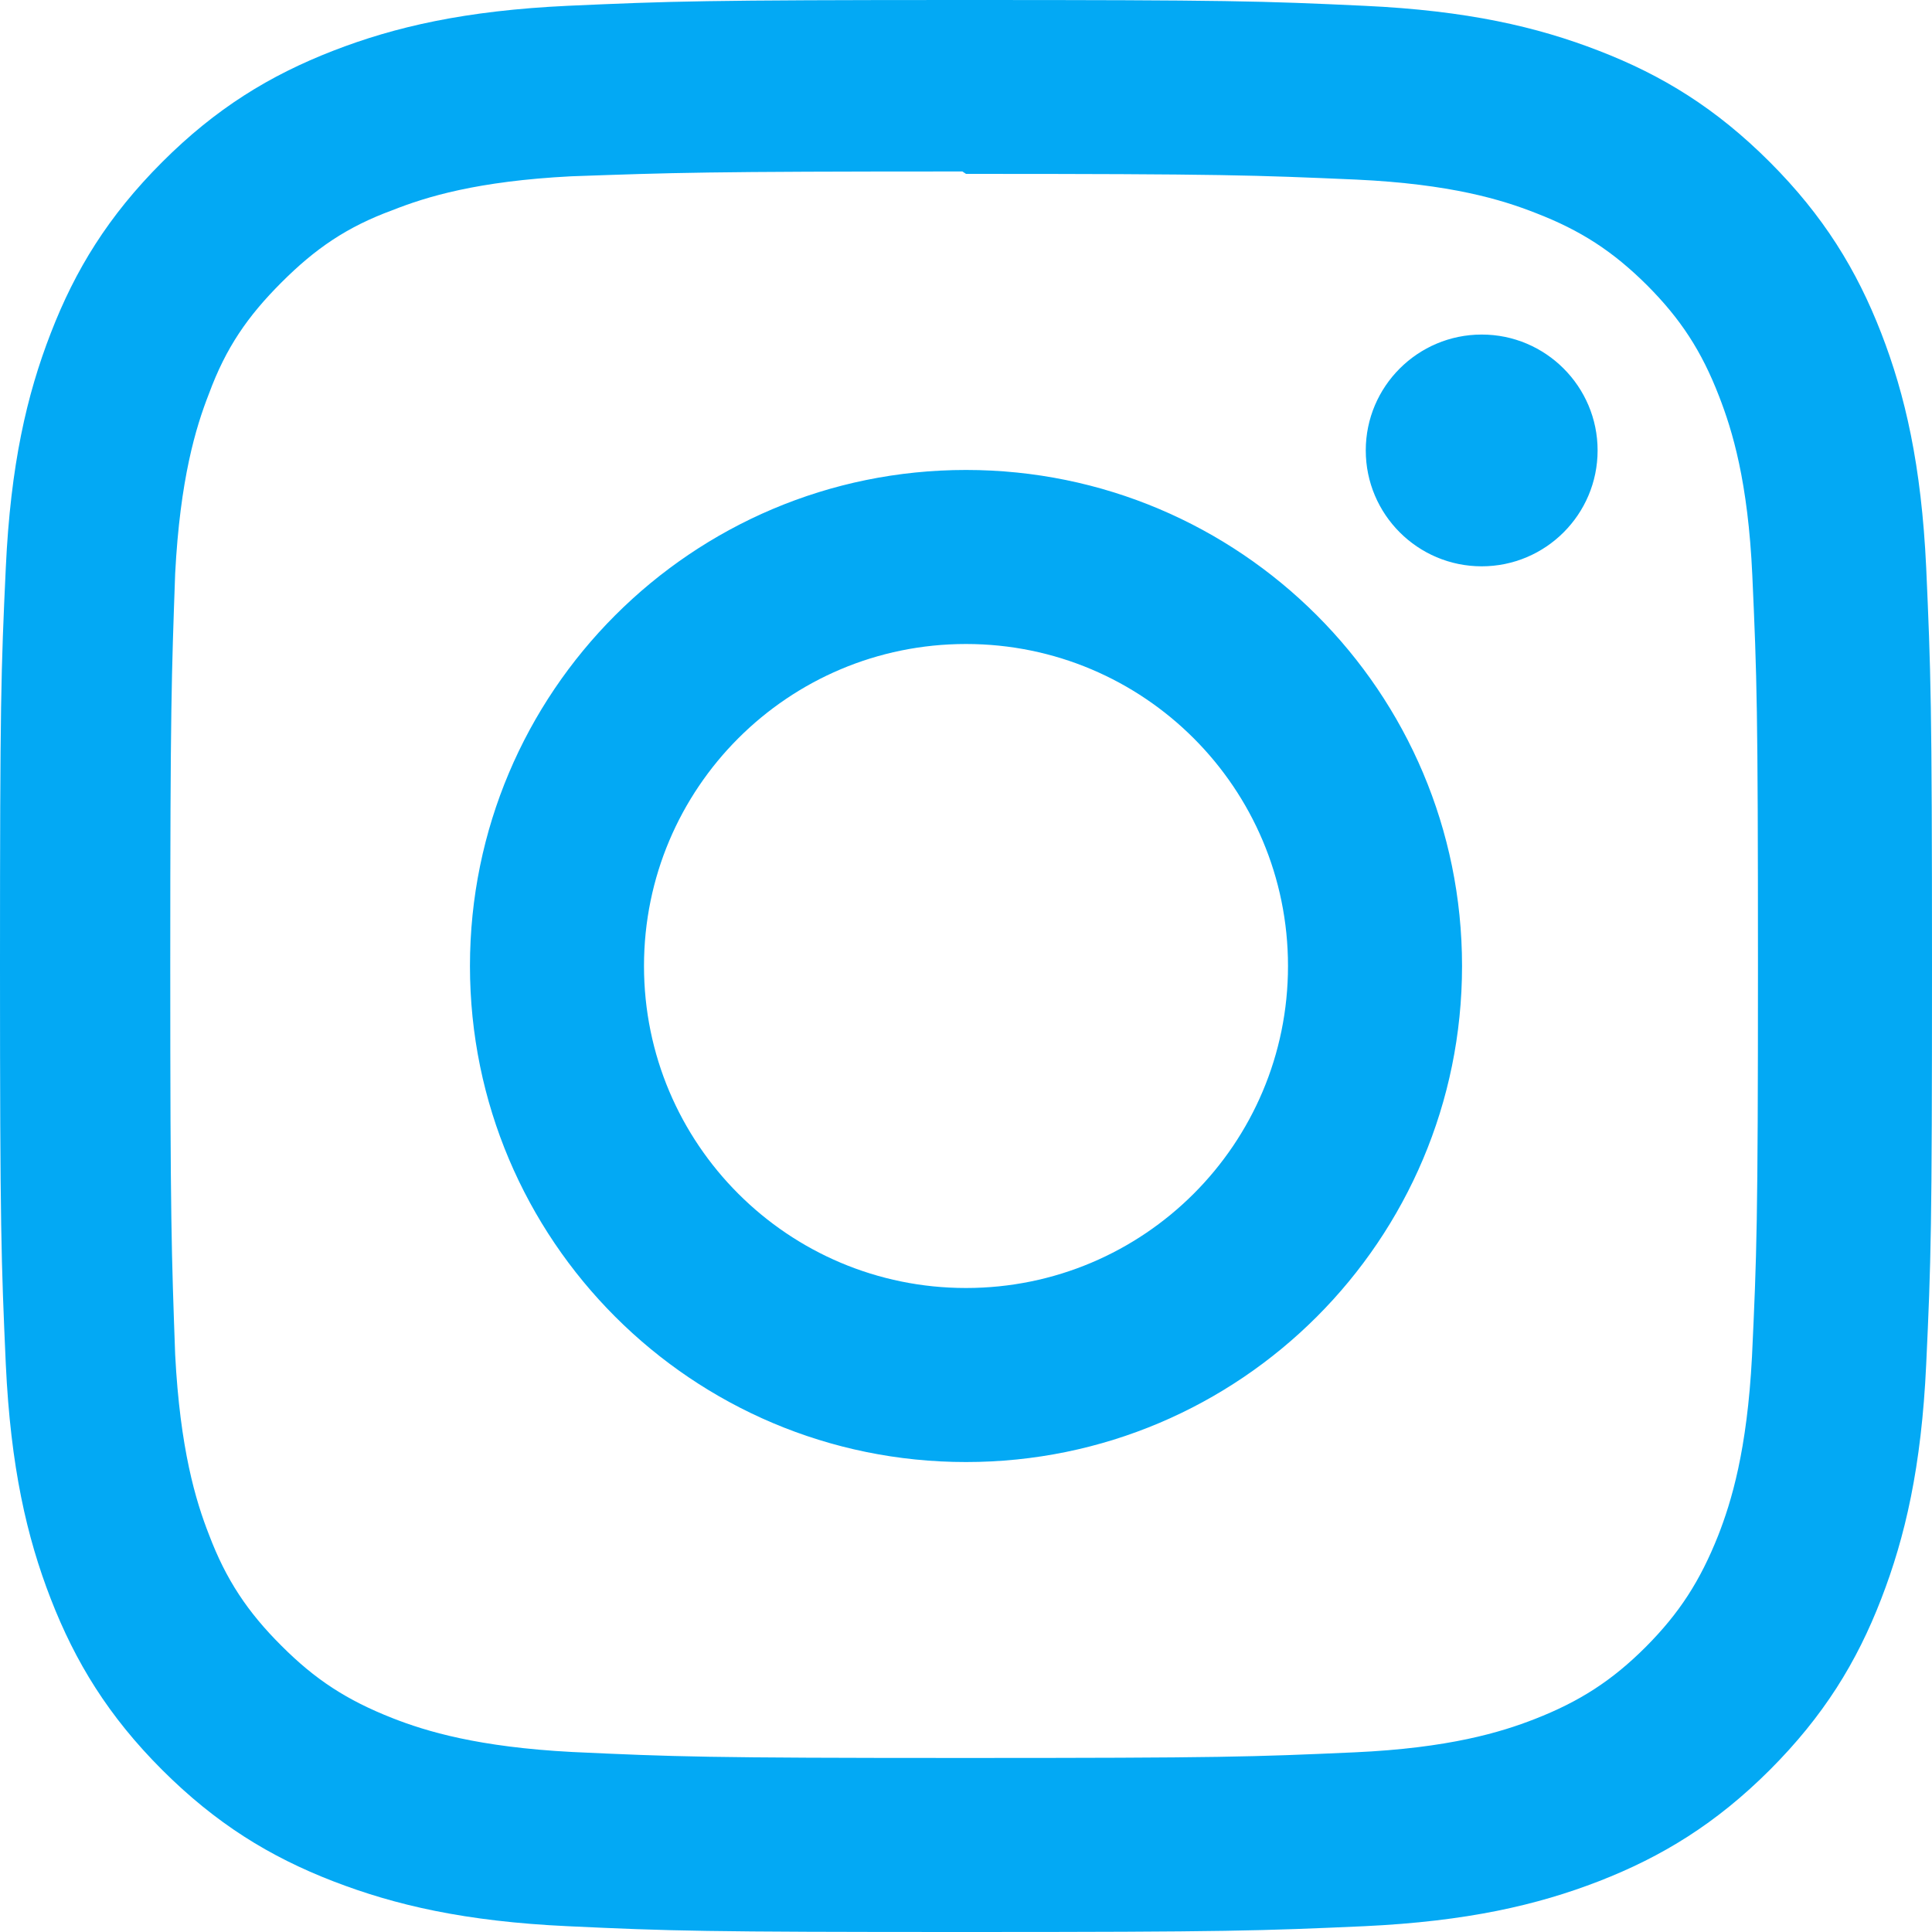
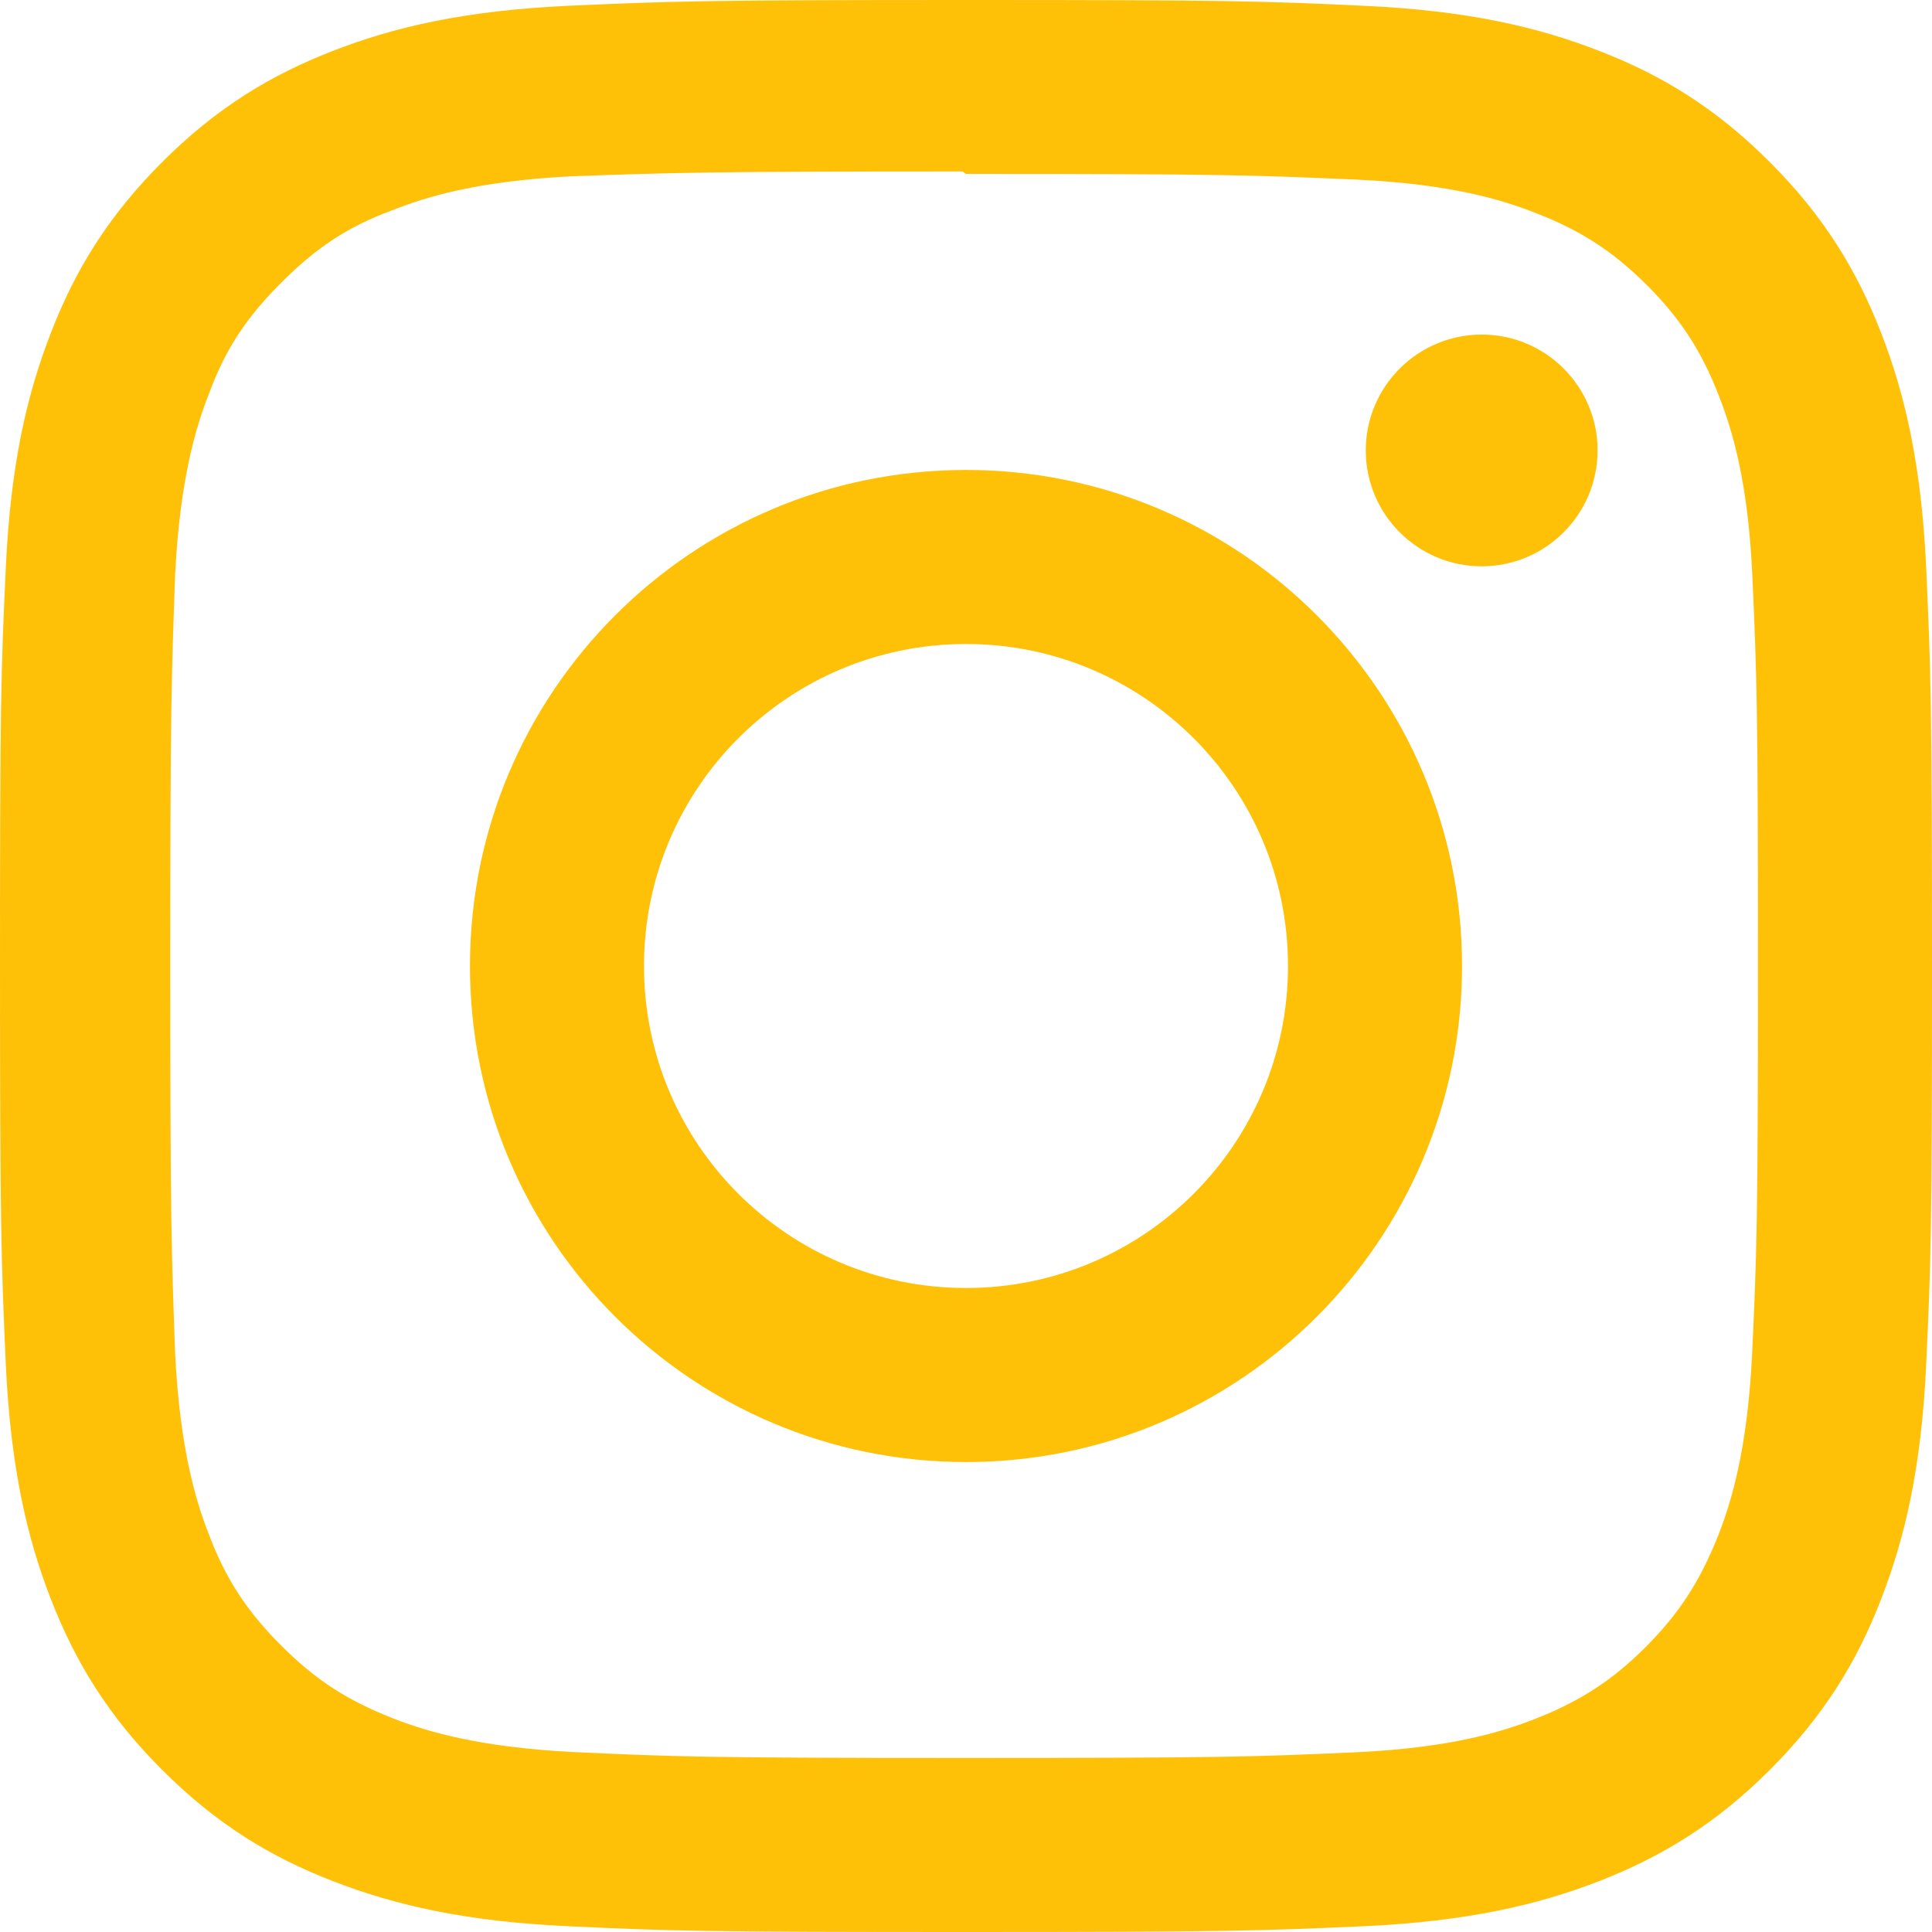
<svg xmlns="http://www.w3.org/2000/svg" role="img" viewBox="0 0 24 24">
-   <path d="M12 0C8.74 0 8.333.015 7.053.072 5.775.132 4.905.333 4.14.63c-.789.306-1.459.717-2.126 1.384S.935 3.35.63 4.14C.333 4.905.131 5.775.072 7.053.012 8.333 0 8.74 0 12s.015 3.667.072 4.947c.06 1.277.261 2.148.558 2.913.306.788.717 1.459 1.384 2.126.667.666 1.336 1.079 2.126 1.384.766.296 1.636.499 2.913.558C8.333 23.988 8.74 24 12 24s3.667-.015 4.947-.072c1.277-.06 2.148-.262 2.913-.558.788-.306 1.459-.718 2.126-1.384.666-.667 1.079-1.335 1.384-2.126.296-.765.499-1.636.558-2.913.06-1.28.072-1.687.072-4.947s-.015-3.667-.072-4.947c-.06-1.277-.262-2.149-.558-2.913-.306-.789-.718-1.459-1.384-2.126C21.319 1.347 20.651.935 19.86.63c-.765-.297-1.636-.499-2.913-.558C15.667.012 15.26 0 12 0zm0 2.16c3.203 0 3.585.016 4.85.071 1.17.055 1.805.249 2.227.415.562.217.96.477 1.382.896.419.42.679.819.896 1.381.164.422.36 1.057.413 2.227.057 1.266.07 1.646.07 4.85s-.015 3.585-.074 4.85c-.061 1.17-.256 1.805-.421 2.227-.224.562-.479.96-.899 1.382-.419.419-.824.679-1.38.896-.42.164-1.065.36-2.235.413-1.274.057-1.649.07-4.859.07-3.211 0-3.586-.015-4.859-.074-1.171-.061-1.816-.256-2.236-.421-.569-.224-.96-.479-1.379-.899-.421-.419-.69-.824-.9-1.38-.165-.42-.359-1.065-.42-2.235-.045-1.26-.061-1.649-.061-4.844 0-3.196.016-3.586.061-4.861.061-1.17.255-1.814.42-2.234.21-.57.479-.96.9-1.381.419-.419.81-.689 1.379-.898.42-.166 1.051-.361 2.221-.421 1.275-.045 1.65-.06 4.859-.06l.045.03zm0 3.678c-3.405 0-6.162 2.76-6.162 6.162 0 3.405 2.76 6.162 6.162 6.162 3.405 0 6.162-2.76 6.162-6.162 0-3.405-2.76-6.162-6.162-6.162zM12 16c-2.21 0-4-1.79-4-4s1.79-4 4-4 4 1.79 4 4-1.79 4-4 4zm7.846-10.405c0 .795-.646 1.44-1.44 1.44-.795 0-1.44-.646-1.44-1.44 0-.794.646-1.439 1.44-1.439.793-.001 1.44.645 1.44 1.439z" fill="#03A9F4" />
+   <path d="M12 0C8.74 0 8.333.015 7.053.072 5.775.132 4.905.333 4.14.63c-.789.306-1.459.717-2.126 1.384S.935 3.35.63 4.14C.333 4.905.131 5.775.072 7.053.012 8.333 0 8.74 0 12s.015 3.667.072 4.947c.06 1.277.261 2.148.558 2.913.306.788.717 1.459 1.384 2.126.667.666 1.336 1.079 2.126 1.384.766.296 1.636.499 2.913.558C8.333 23.988 8.74 24 12 24s3.667-.015 4.947-.072c1.277-.06 2.148-.262 2.913-.558.788-.306 1.459-.718 2.126-1.384.666-.667 1.079-1.335 1.384-2.126.296-.765.499-1.636.558-2.913.06-1.28.072-1.687.072-4.947s-.015-3.667-.072-4.947c-.06-1.277-.262-2.149-.558-2.913-.306-.789-.718-1.459-1.384-2.126C21.319 1.347 20.651.935 19.86.63c-.765-.297-1.636-.499-2.913-.558C15.667.012 15.26 0 12 0zm0 2.16c3.203 0 3.585.016 4.85.071 1.17.055 1.805.249 2.227.415.562.217.96.477 1.382.896.419.42.679.819.896 1.381.164.422.36 1.057.413 2.227.057 1.266.07 1.646.07 4.85s-.015 3.585-.074 4.85c-.061 1.17-.256 1.805-.421 2.227-.224.562-.479.96-.899 1.382-.419.419-.824.679-1.38.896-.42.164-1.065.36-2.235.413-1.274.057-1.649.07-4.859.07-3.211 0-3.586-.015-4.859-.074-1.171-.061-1.816-.256-2.236-.421-.569-.224-.96-.479-1.379-.899-.421-.419-.69-.824-.9-1.38-.165-.42-.359-1.065-.42-2.235-.045-1.26-.061-1.649-.061-4.844 0-3.196.016-3.586.061-4.861.061-1.17.255-1.814.42-2.234.21-.57.479-.96.9-1.381.419-.419.81-.689 1.379-.898.42-.166 1.051-.361 2.221-.421 1.275-.045 1.65-.06 4.859-.06l.045.03zm0 3.678c-3.405 0-6.162 2.76-6.162 6.162 0 3.405 2.76 6.162 6.162 6.162 3.405 0 6.162-2.76 6.162-6.162 0-3.405-2.76-6.162-6.162-6.162zM12 16c-2.21 0-4-1.79-4-4s1.79-4 4-4 4 1.79 4 4-1.79 4-4 4zm7.846-10.405c0 .795-.646 1.44-1.44 1.44-.795 0-1.44-.646-1.44-1.44 0-.794.646-1.439 1.44-1.439.793-.001 1.44.645 1.44 1.439z" fill="#FFC107" />
</svg>
